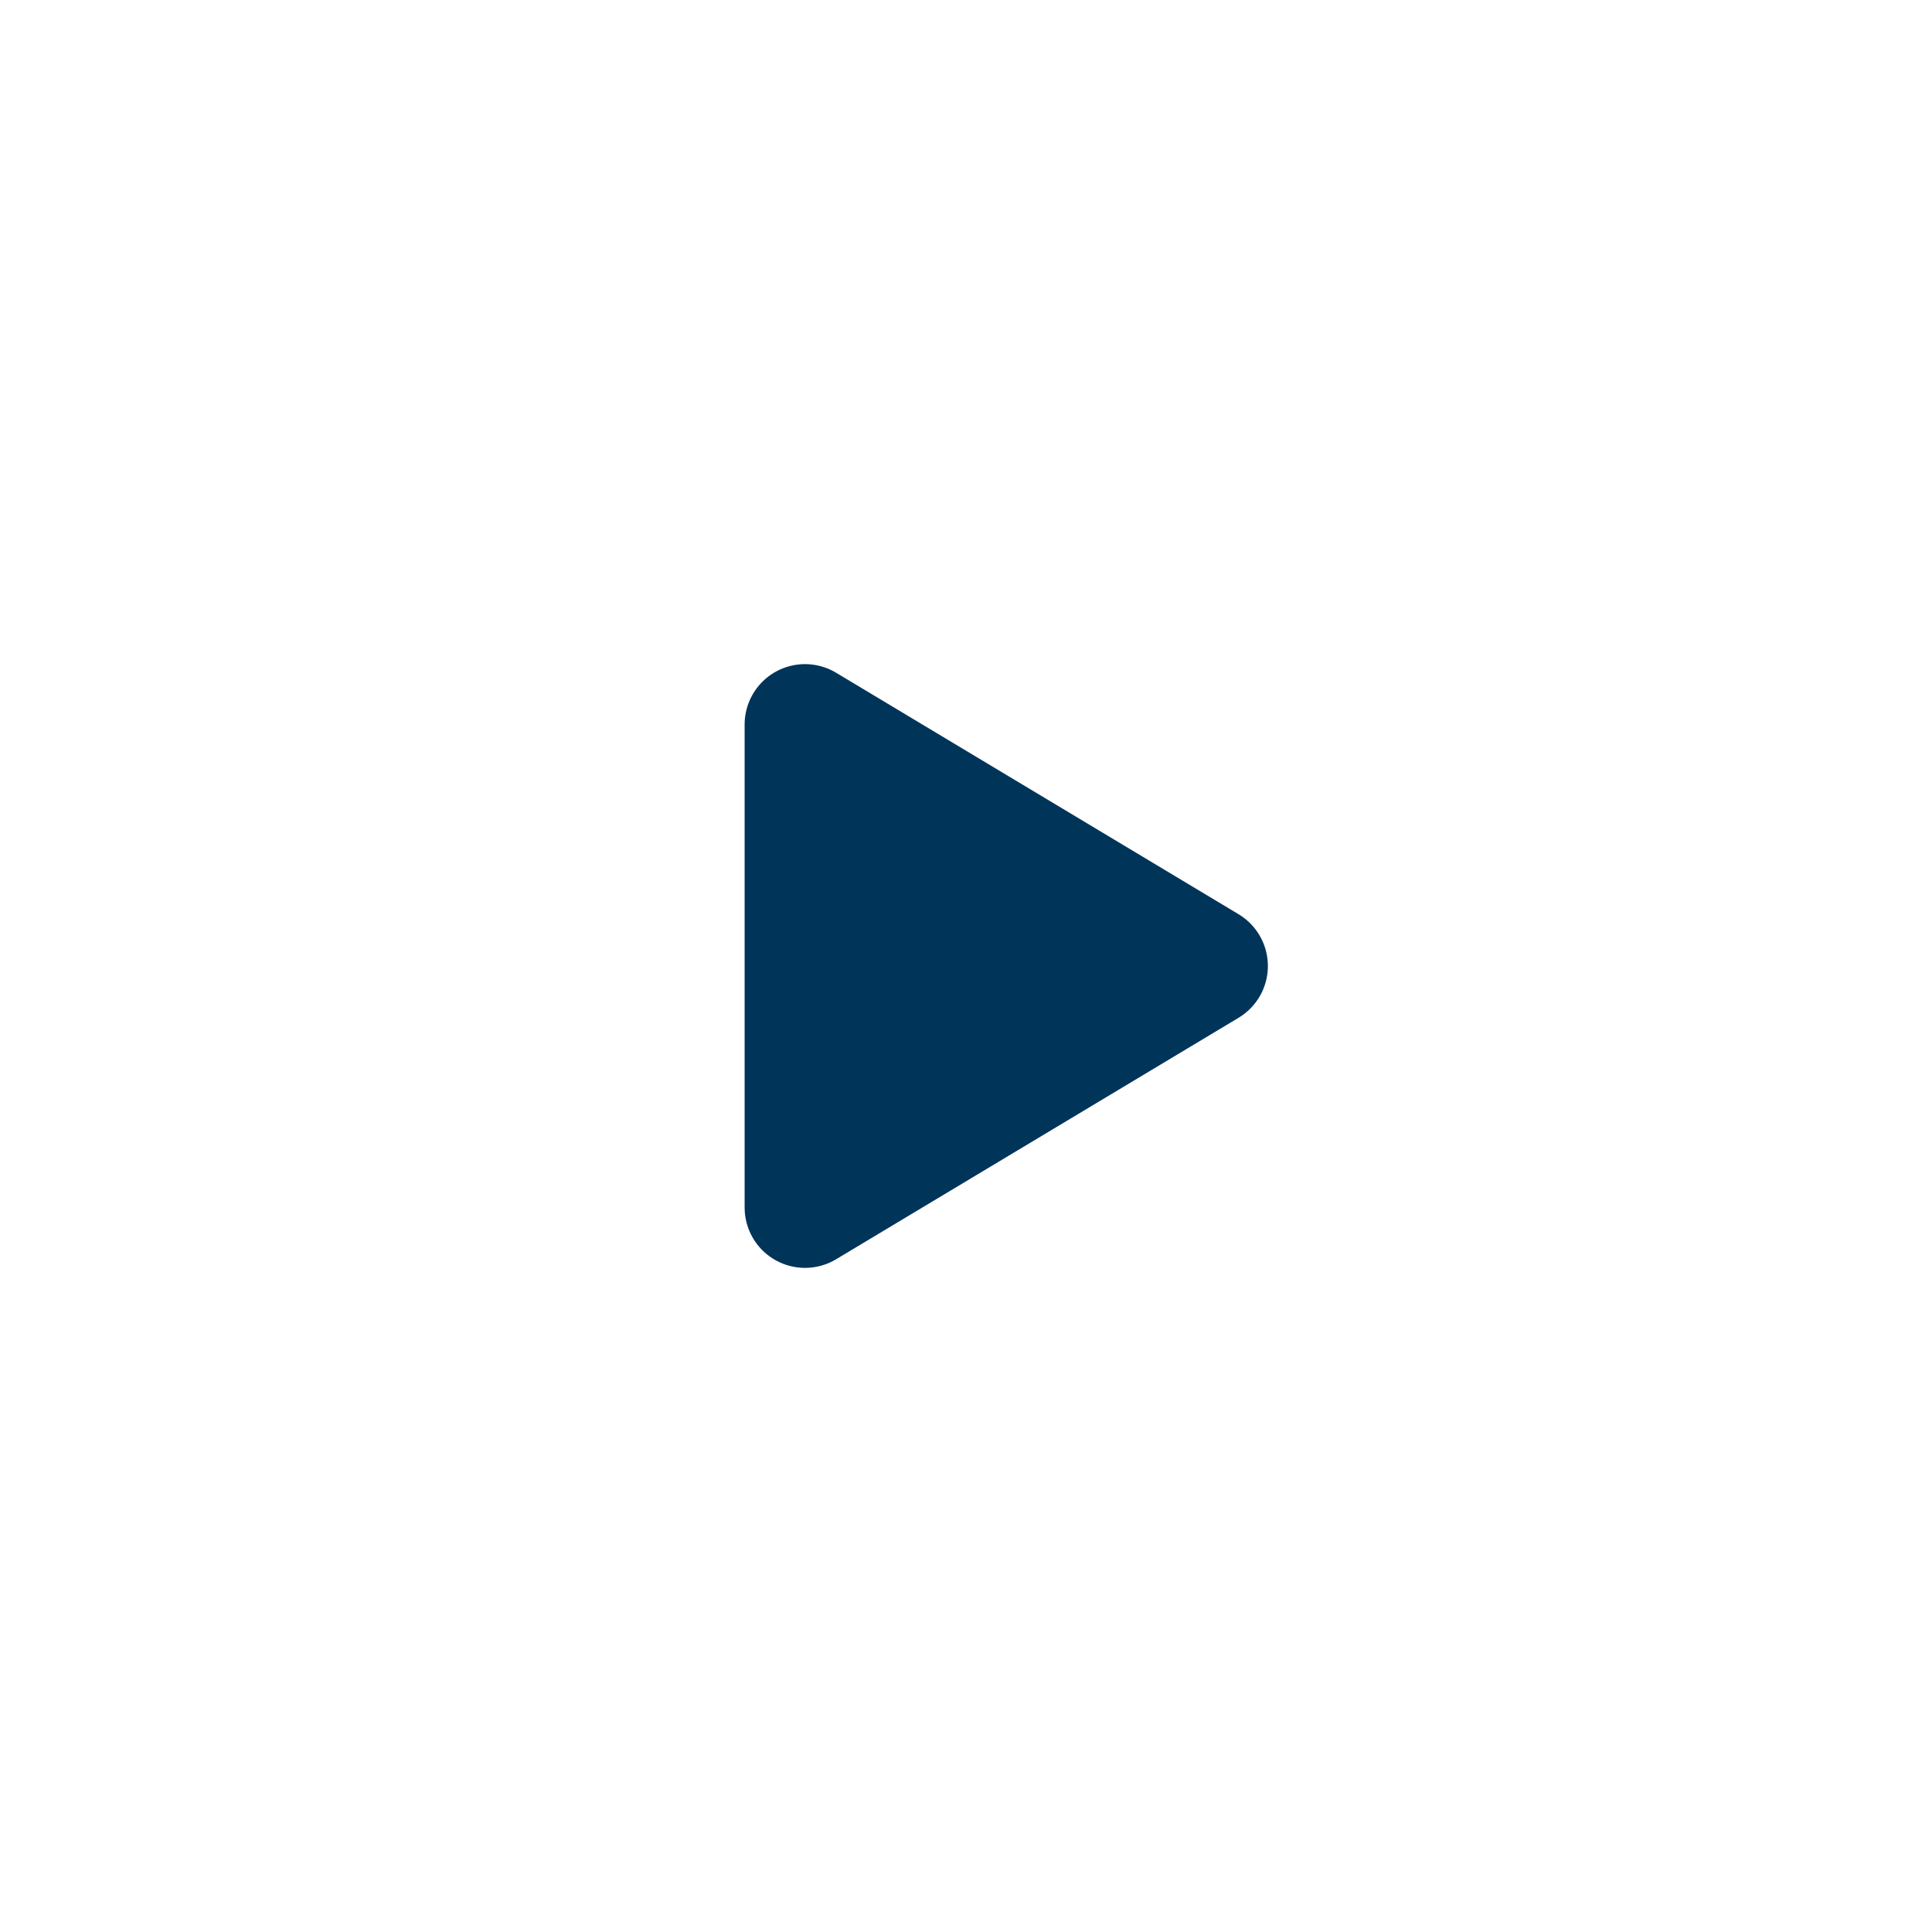
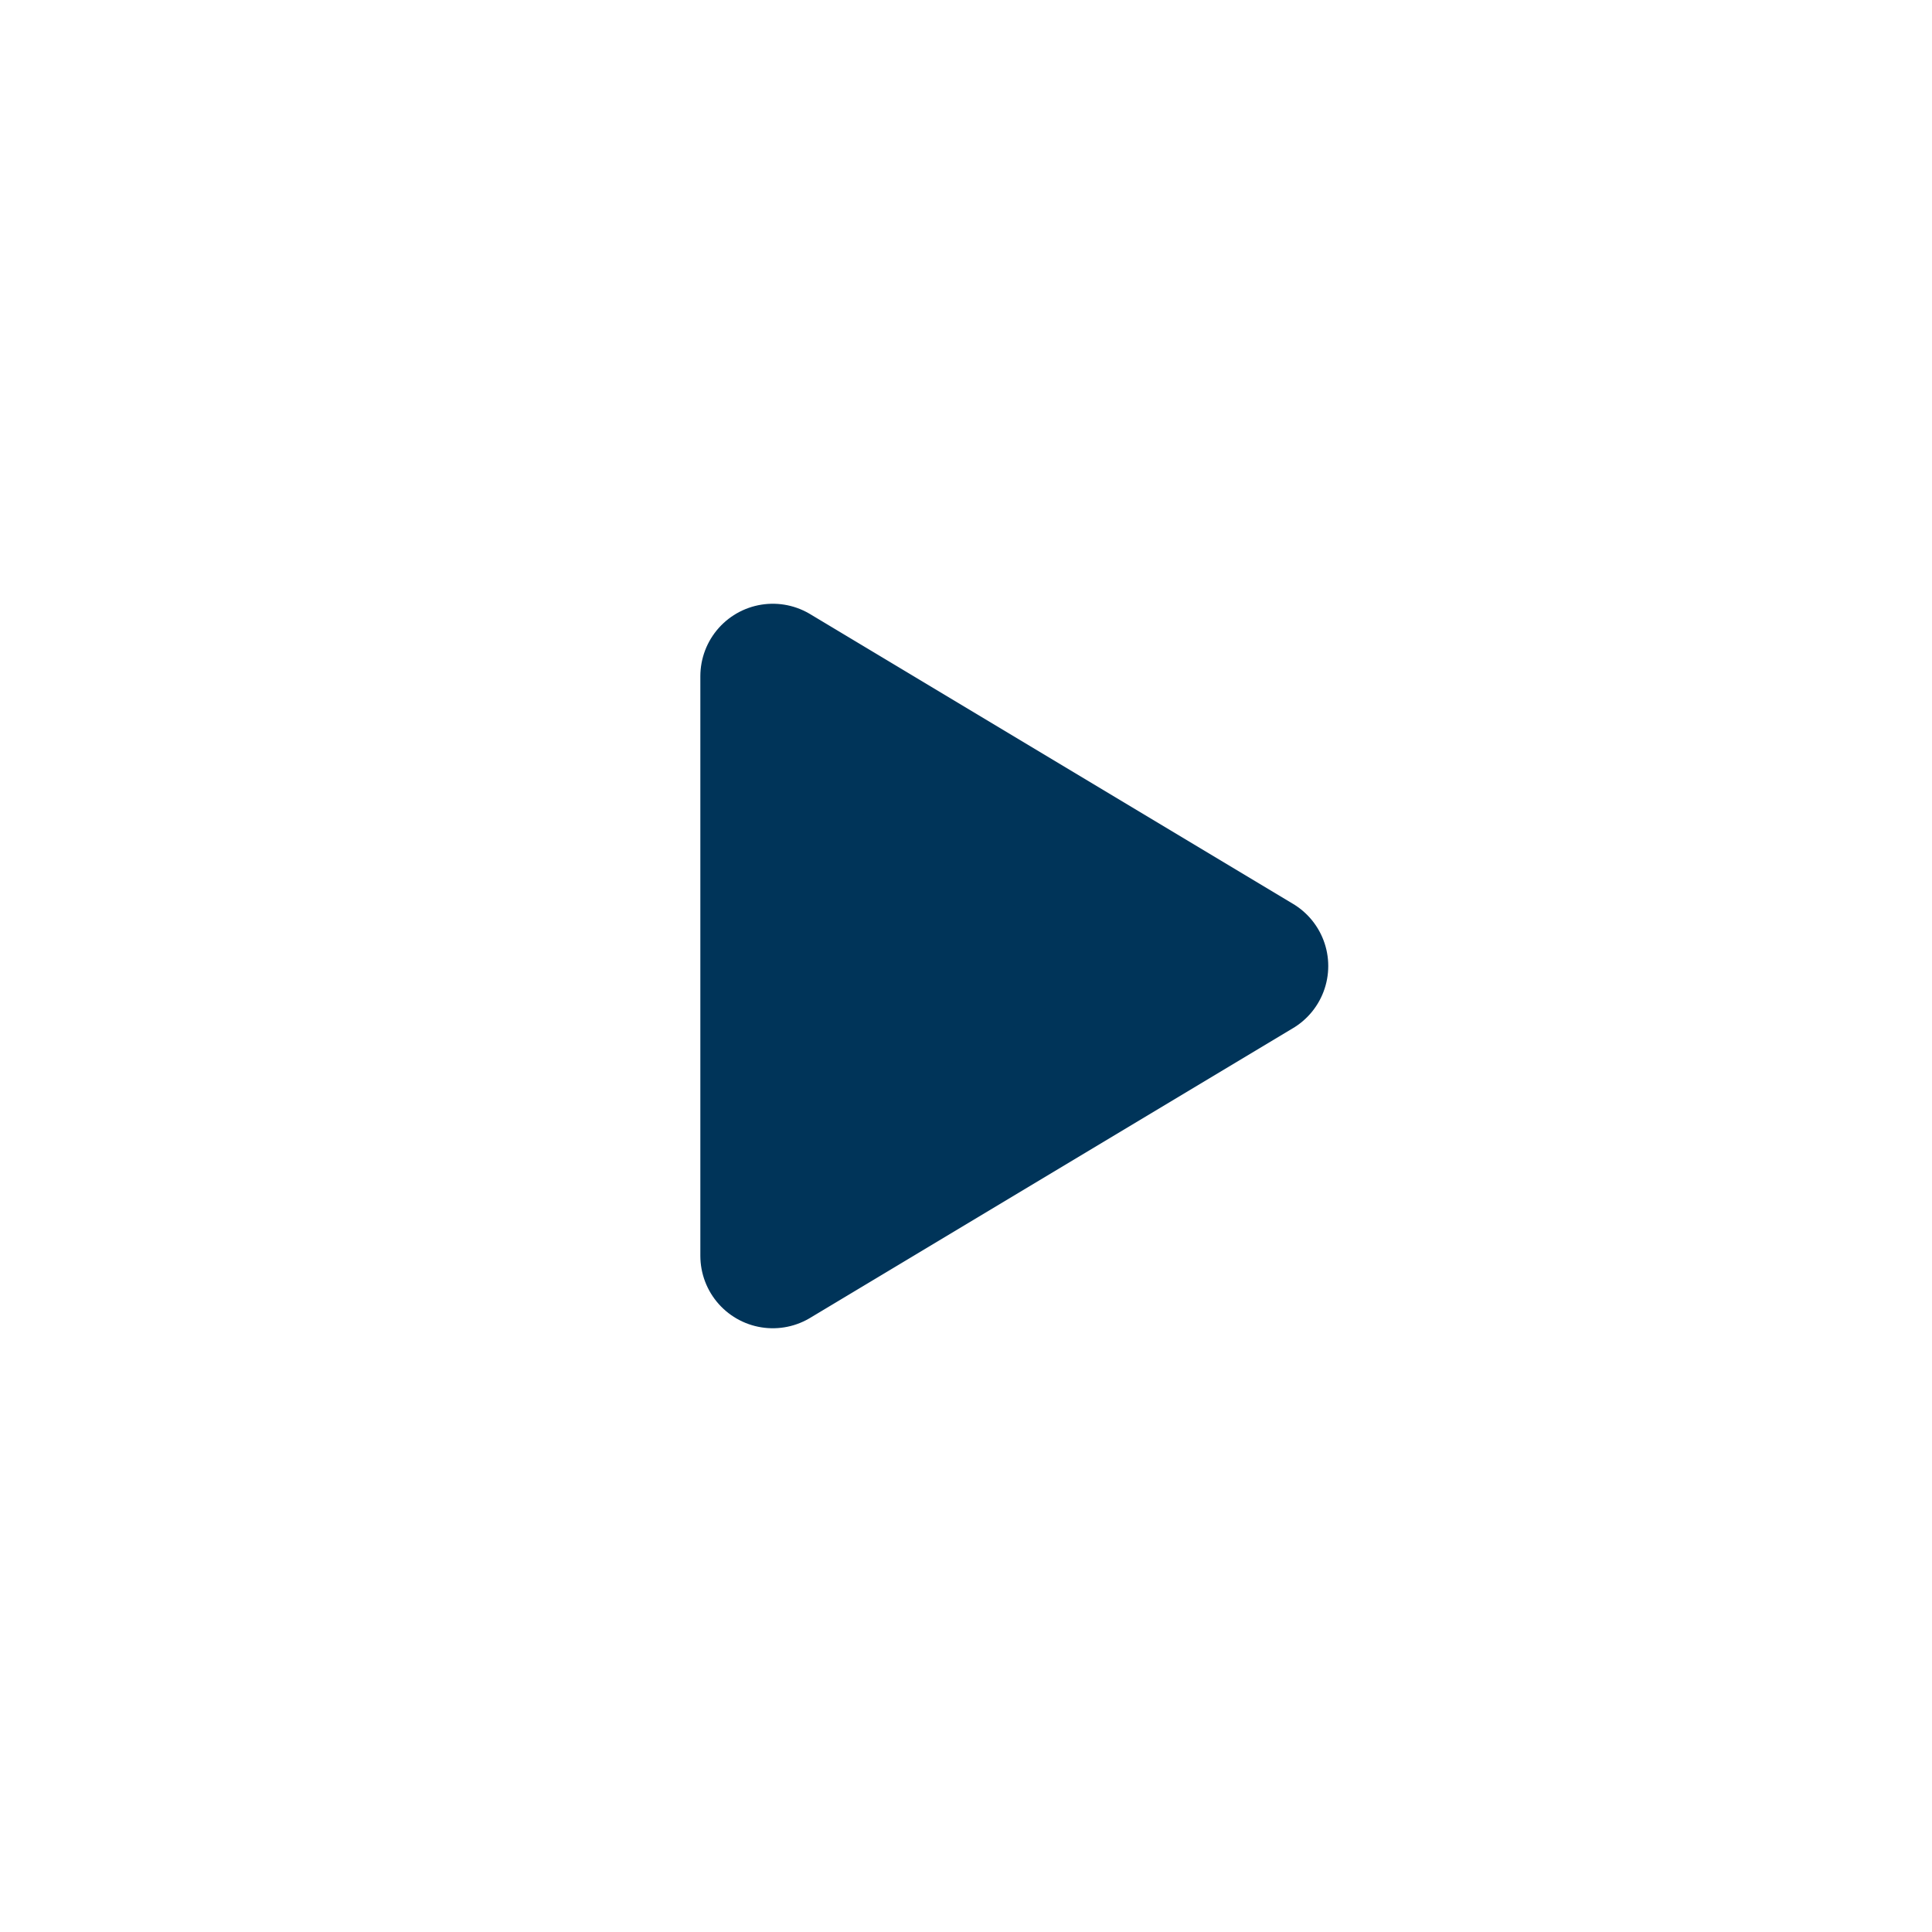
- <svg xmlns="http://www.w3.org/2000/svg" width="24" height="24" viewBox="0 0 24 24" fill="none">
-   <path d="M10 9V15L15 12L10 9Z" fill="#003459" stroke="#003459" stroke-width="1.5" stroke-linecap="round" stroke-linejoin="round" />
+ <svg xmlns="http://www.w3.org/2000/svg" width="20" height="20" viewBox="0 0 20 20" fill="none">
+   <path d="M8 7V13L13 10L8 7Z" fill="#003459" stroke="#003459" stroke-width="1.5" stroke-linecap="round" stroke-linejoin="round" />
</svg>
